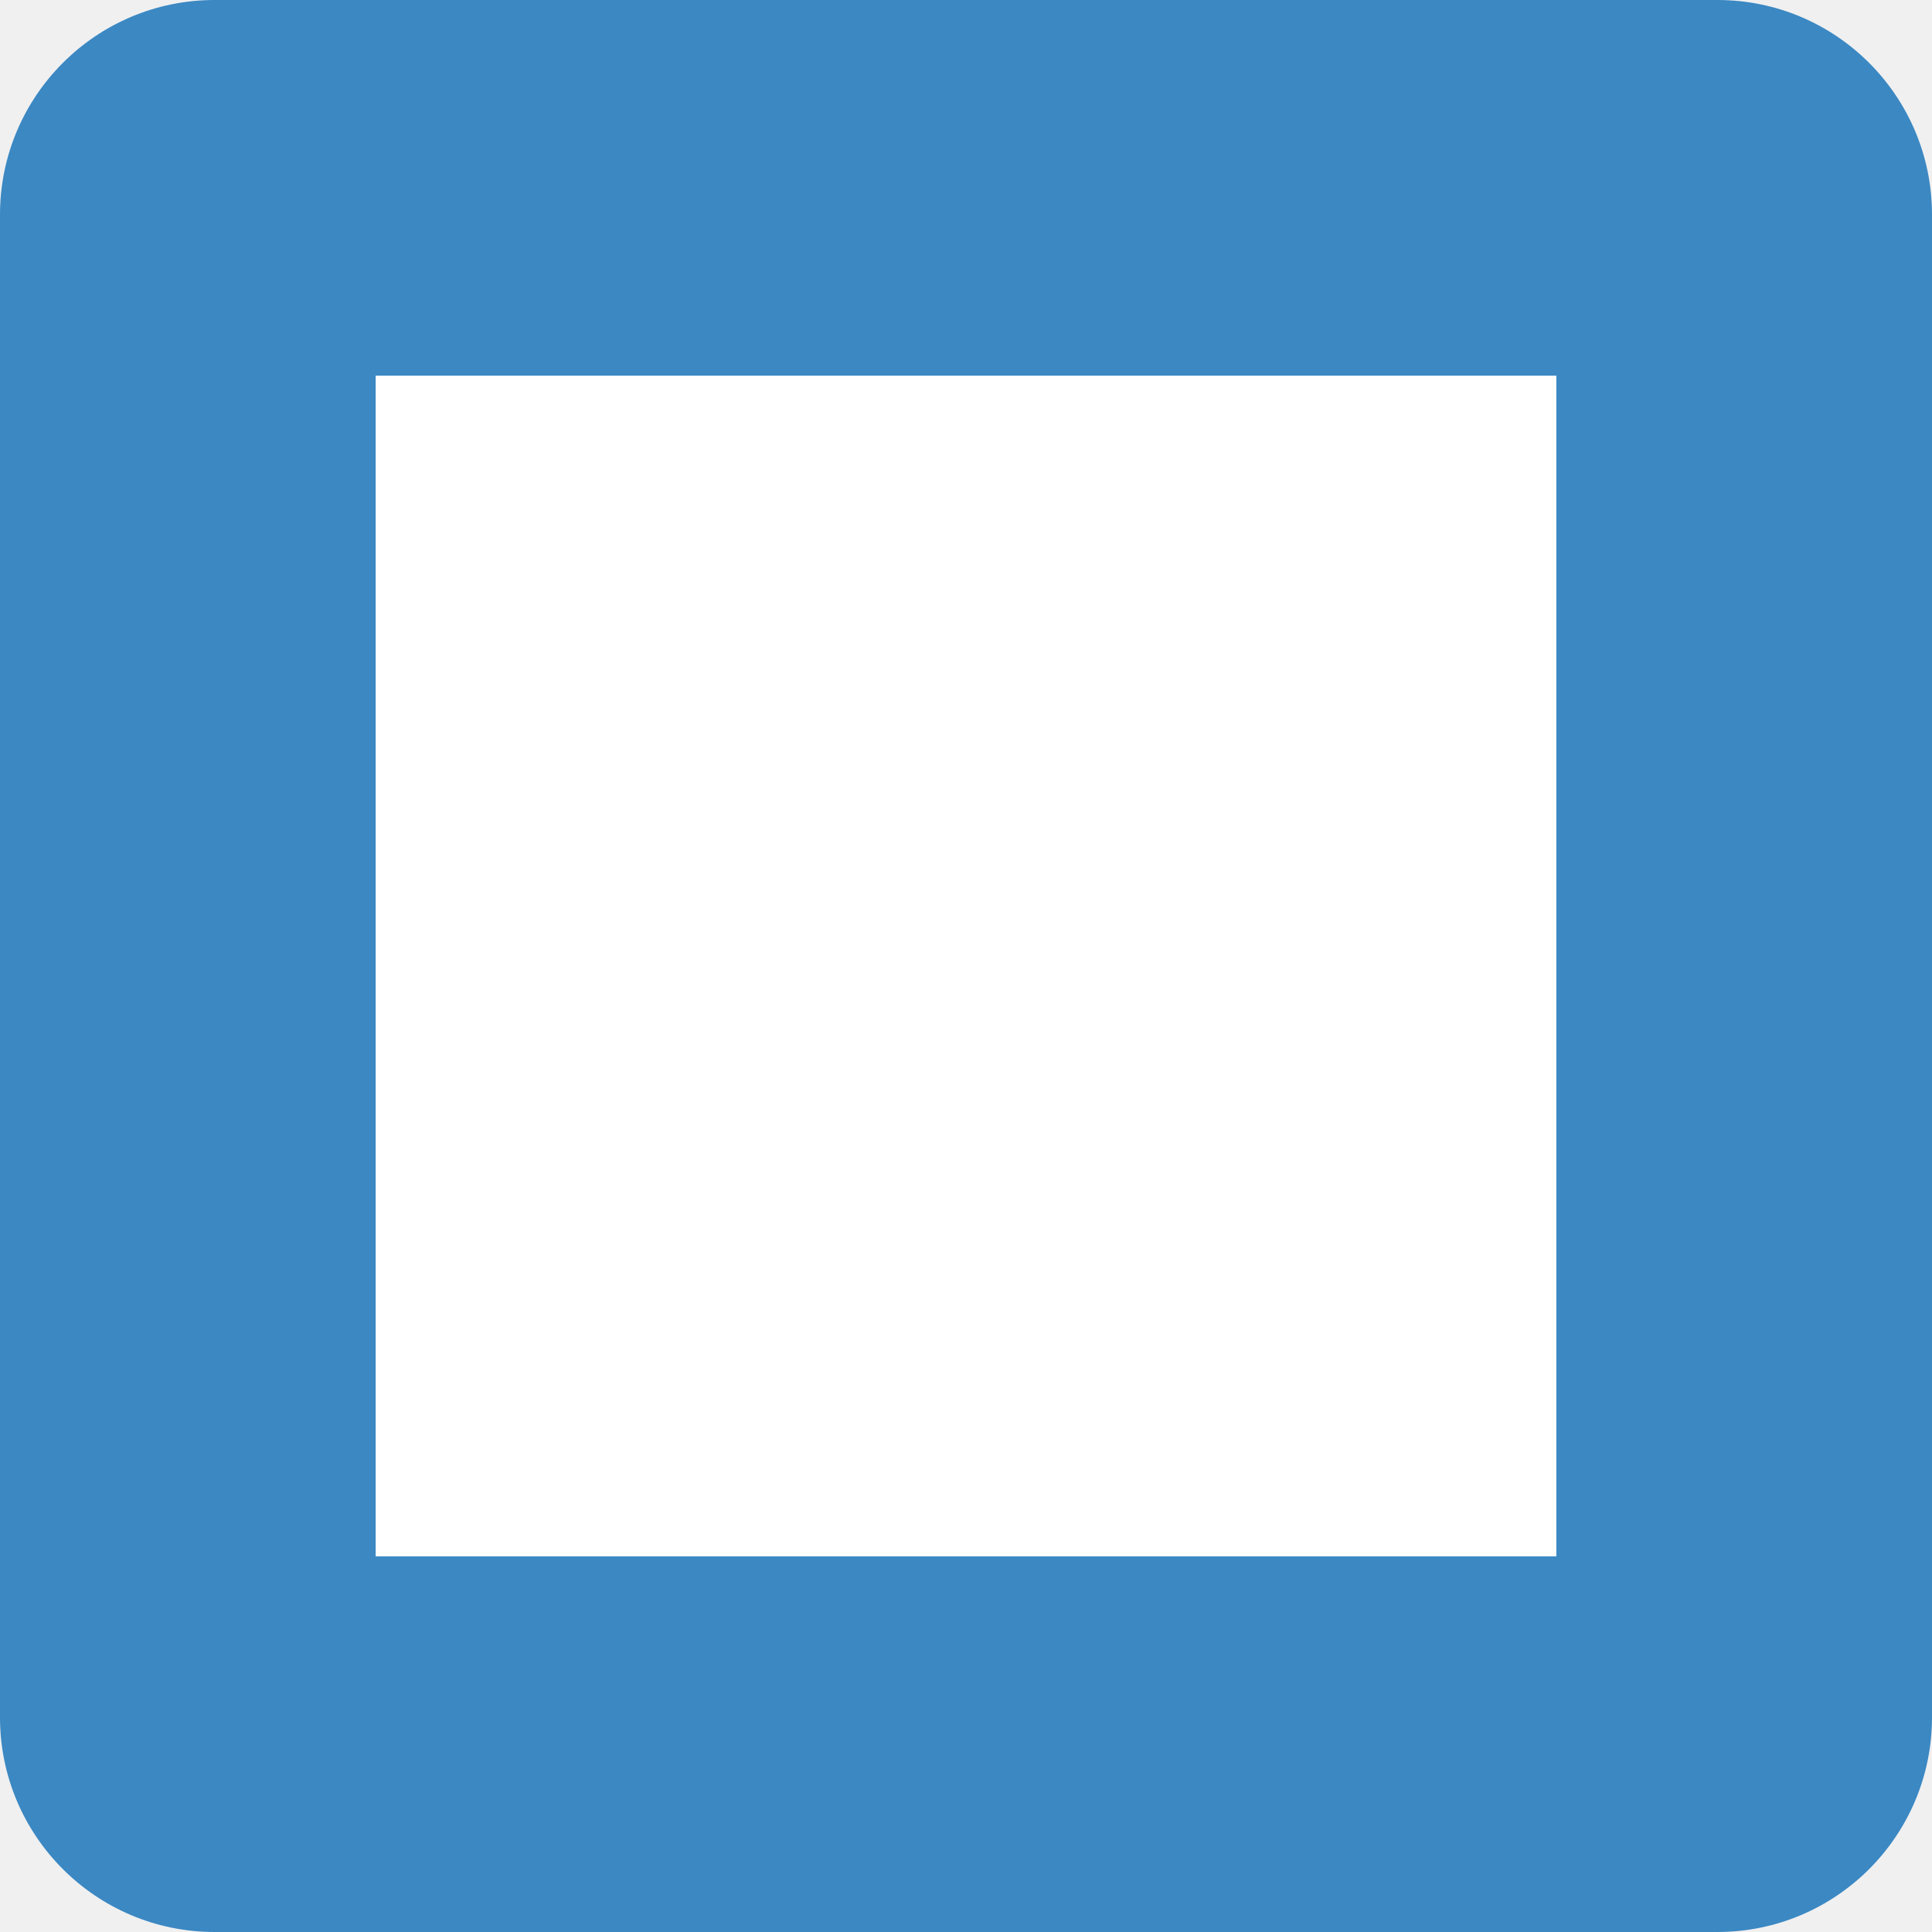
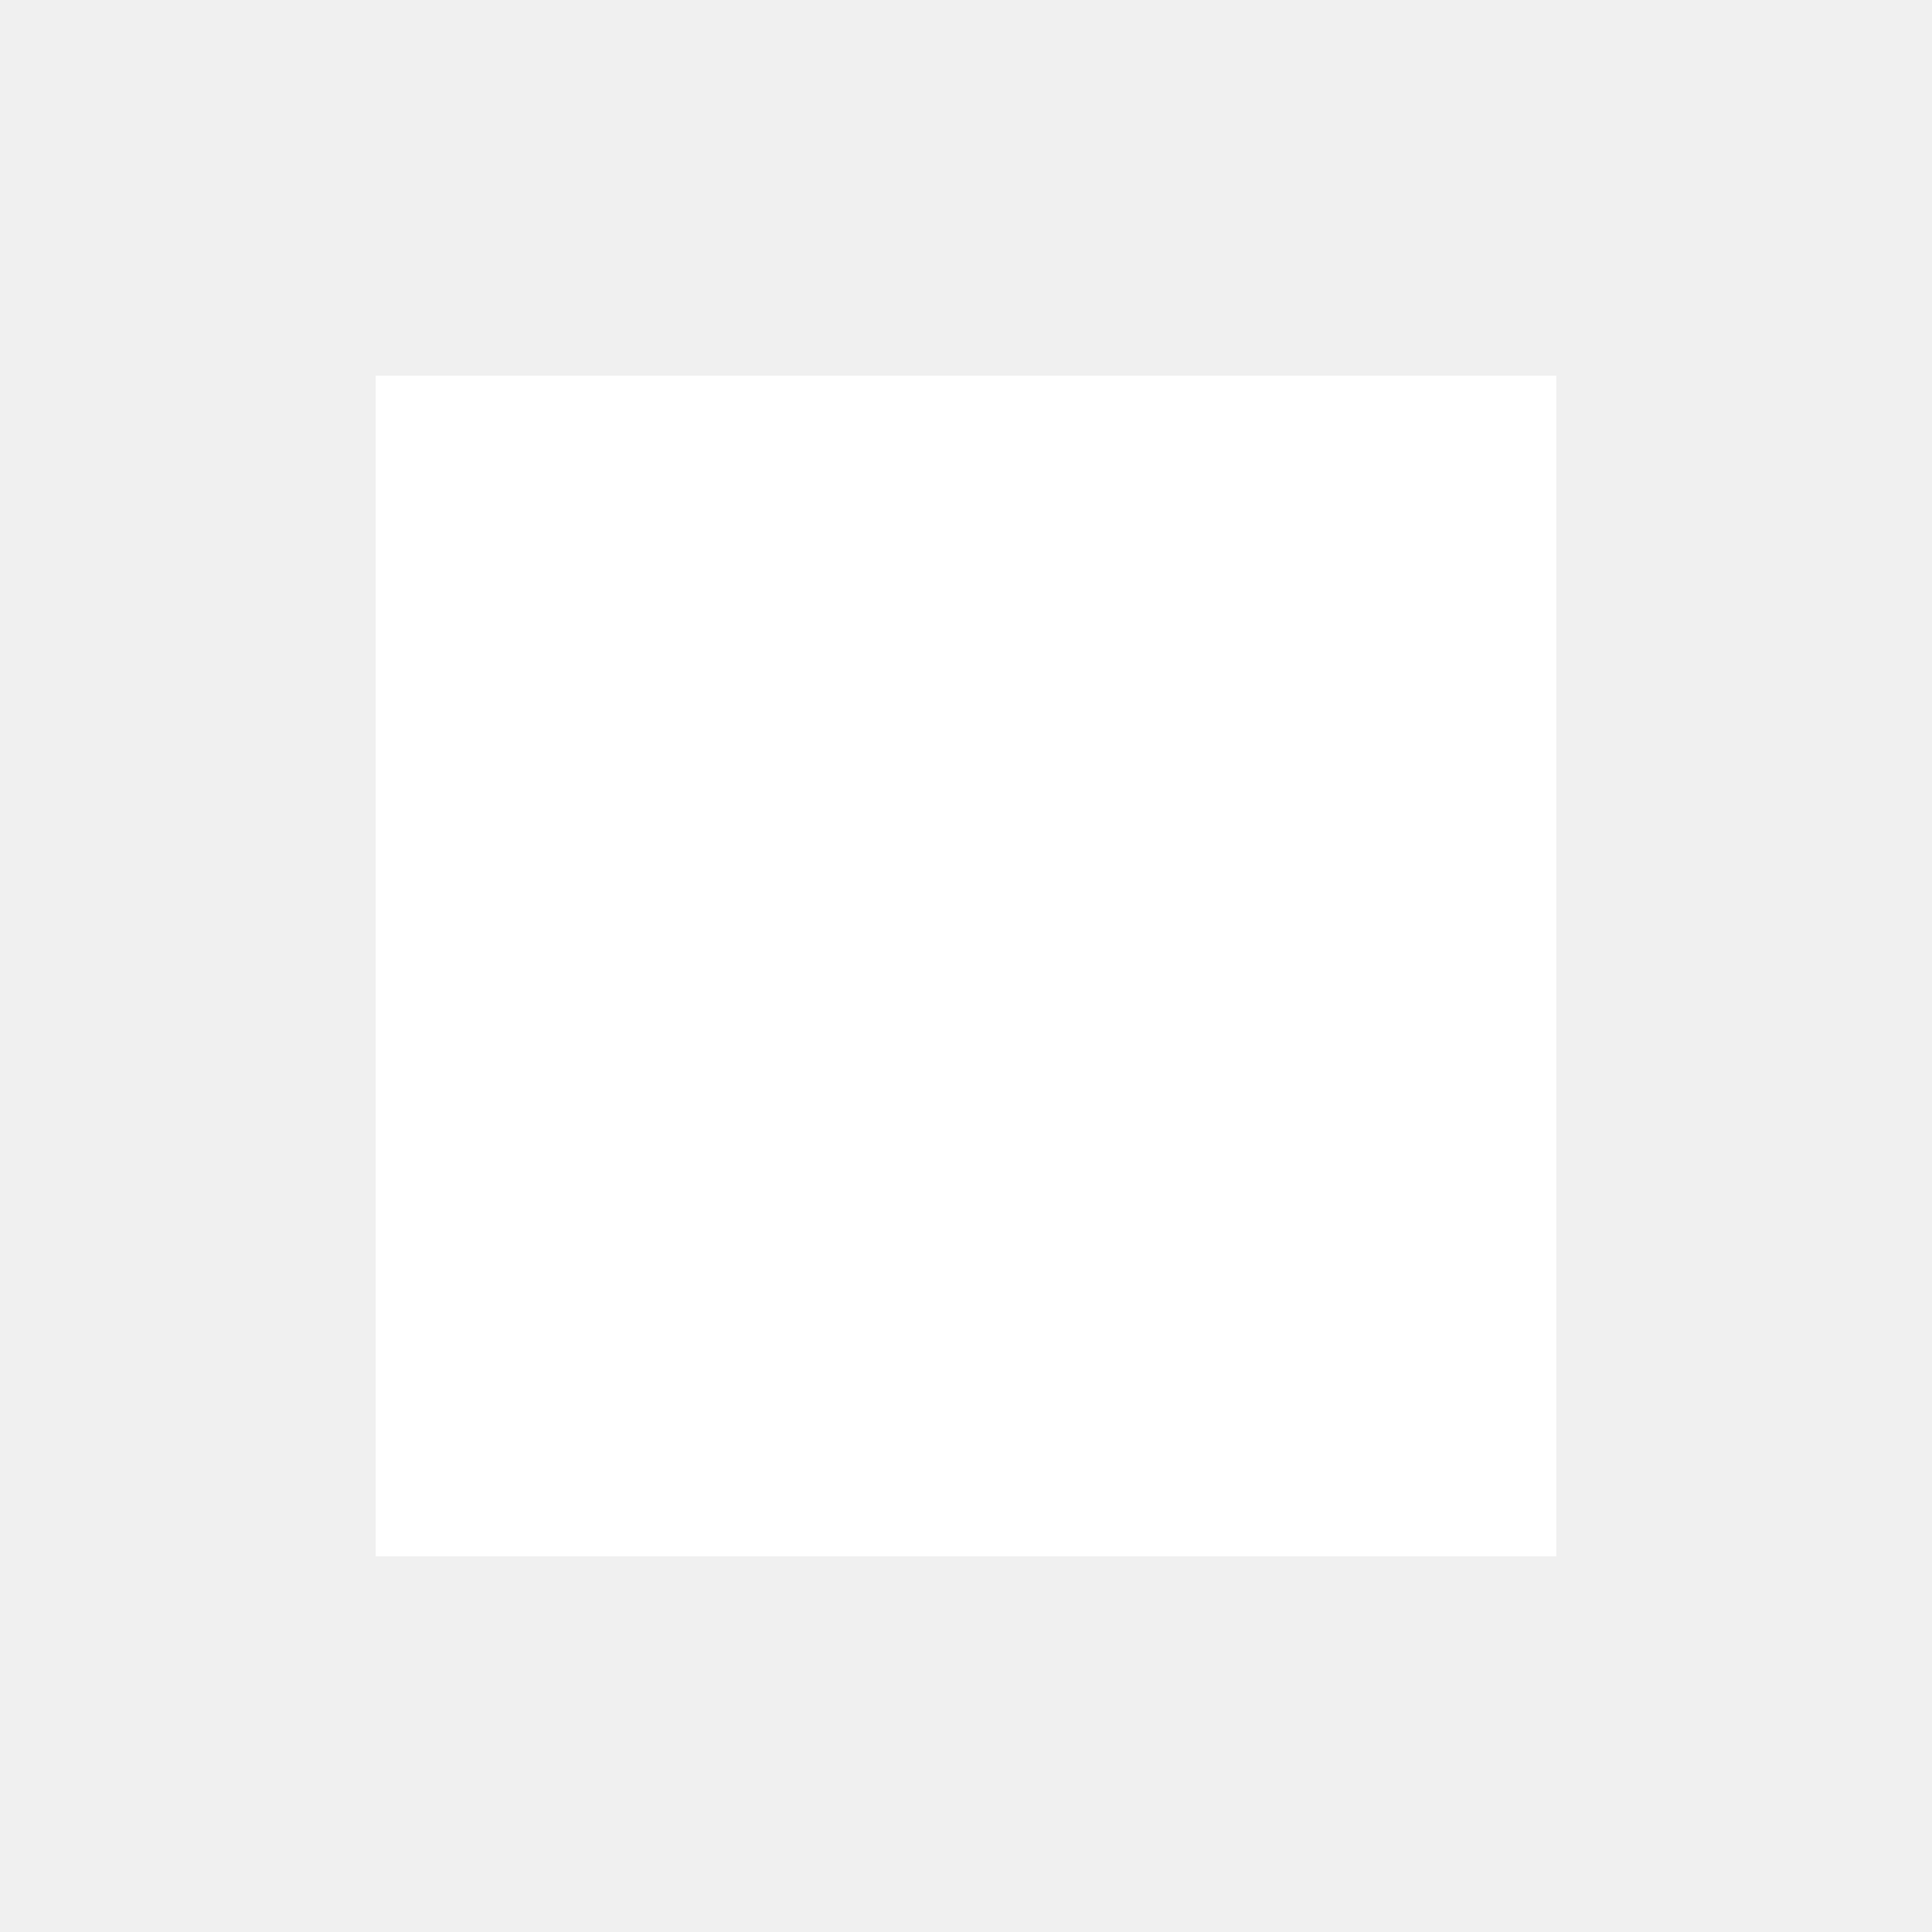
<svg xmlns="http://www.w3.org/2000/svg" viewBox="0 0 45 45">
  <defs>
    <clipPath id="a" clipPathUnits="userSpaceOnUse">
      <path d="M0 36h36V0H0v36z" />
    </clipPath>
  </defs>
  <g clip-path="url(#a)" transform="matrix(1.25 0 0 -1.25 0 45)">
-     <path d="M36 4a4 4 0 00-4-4H4a4 4 0 00-4 4v28a4 4 0 004 4h28a4 4 0 004-4V4z" fill="#3b88c3" />
    <path d="M29 7H7v22h22V7z" fill="#fff" />
  </g>
</svg>
